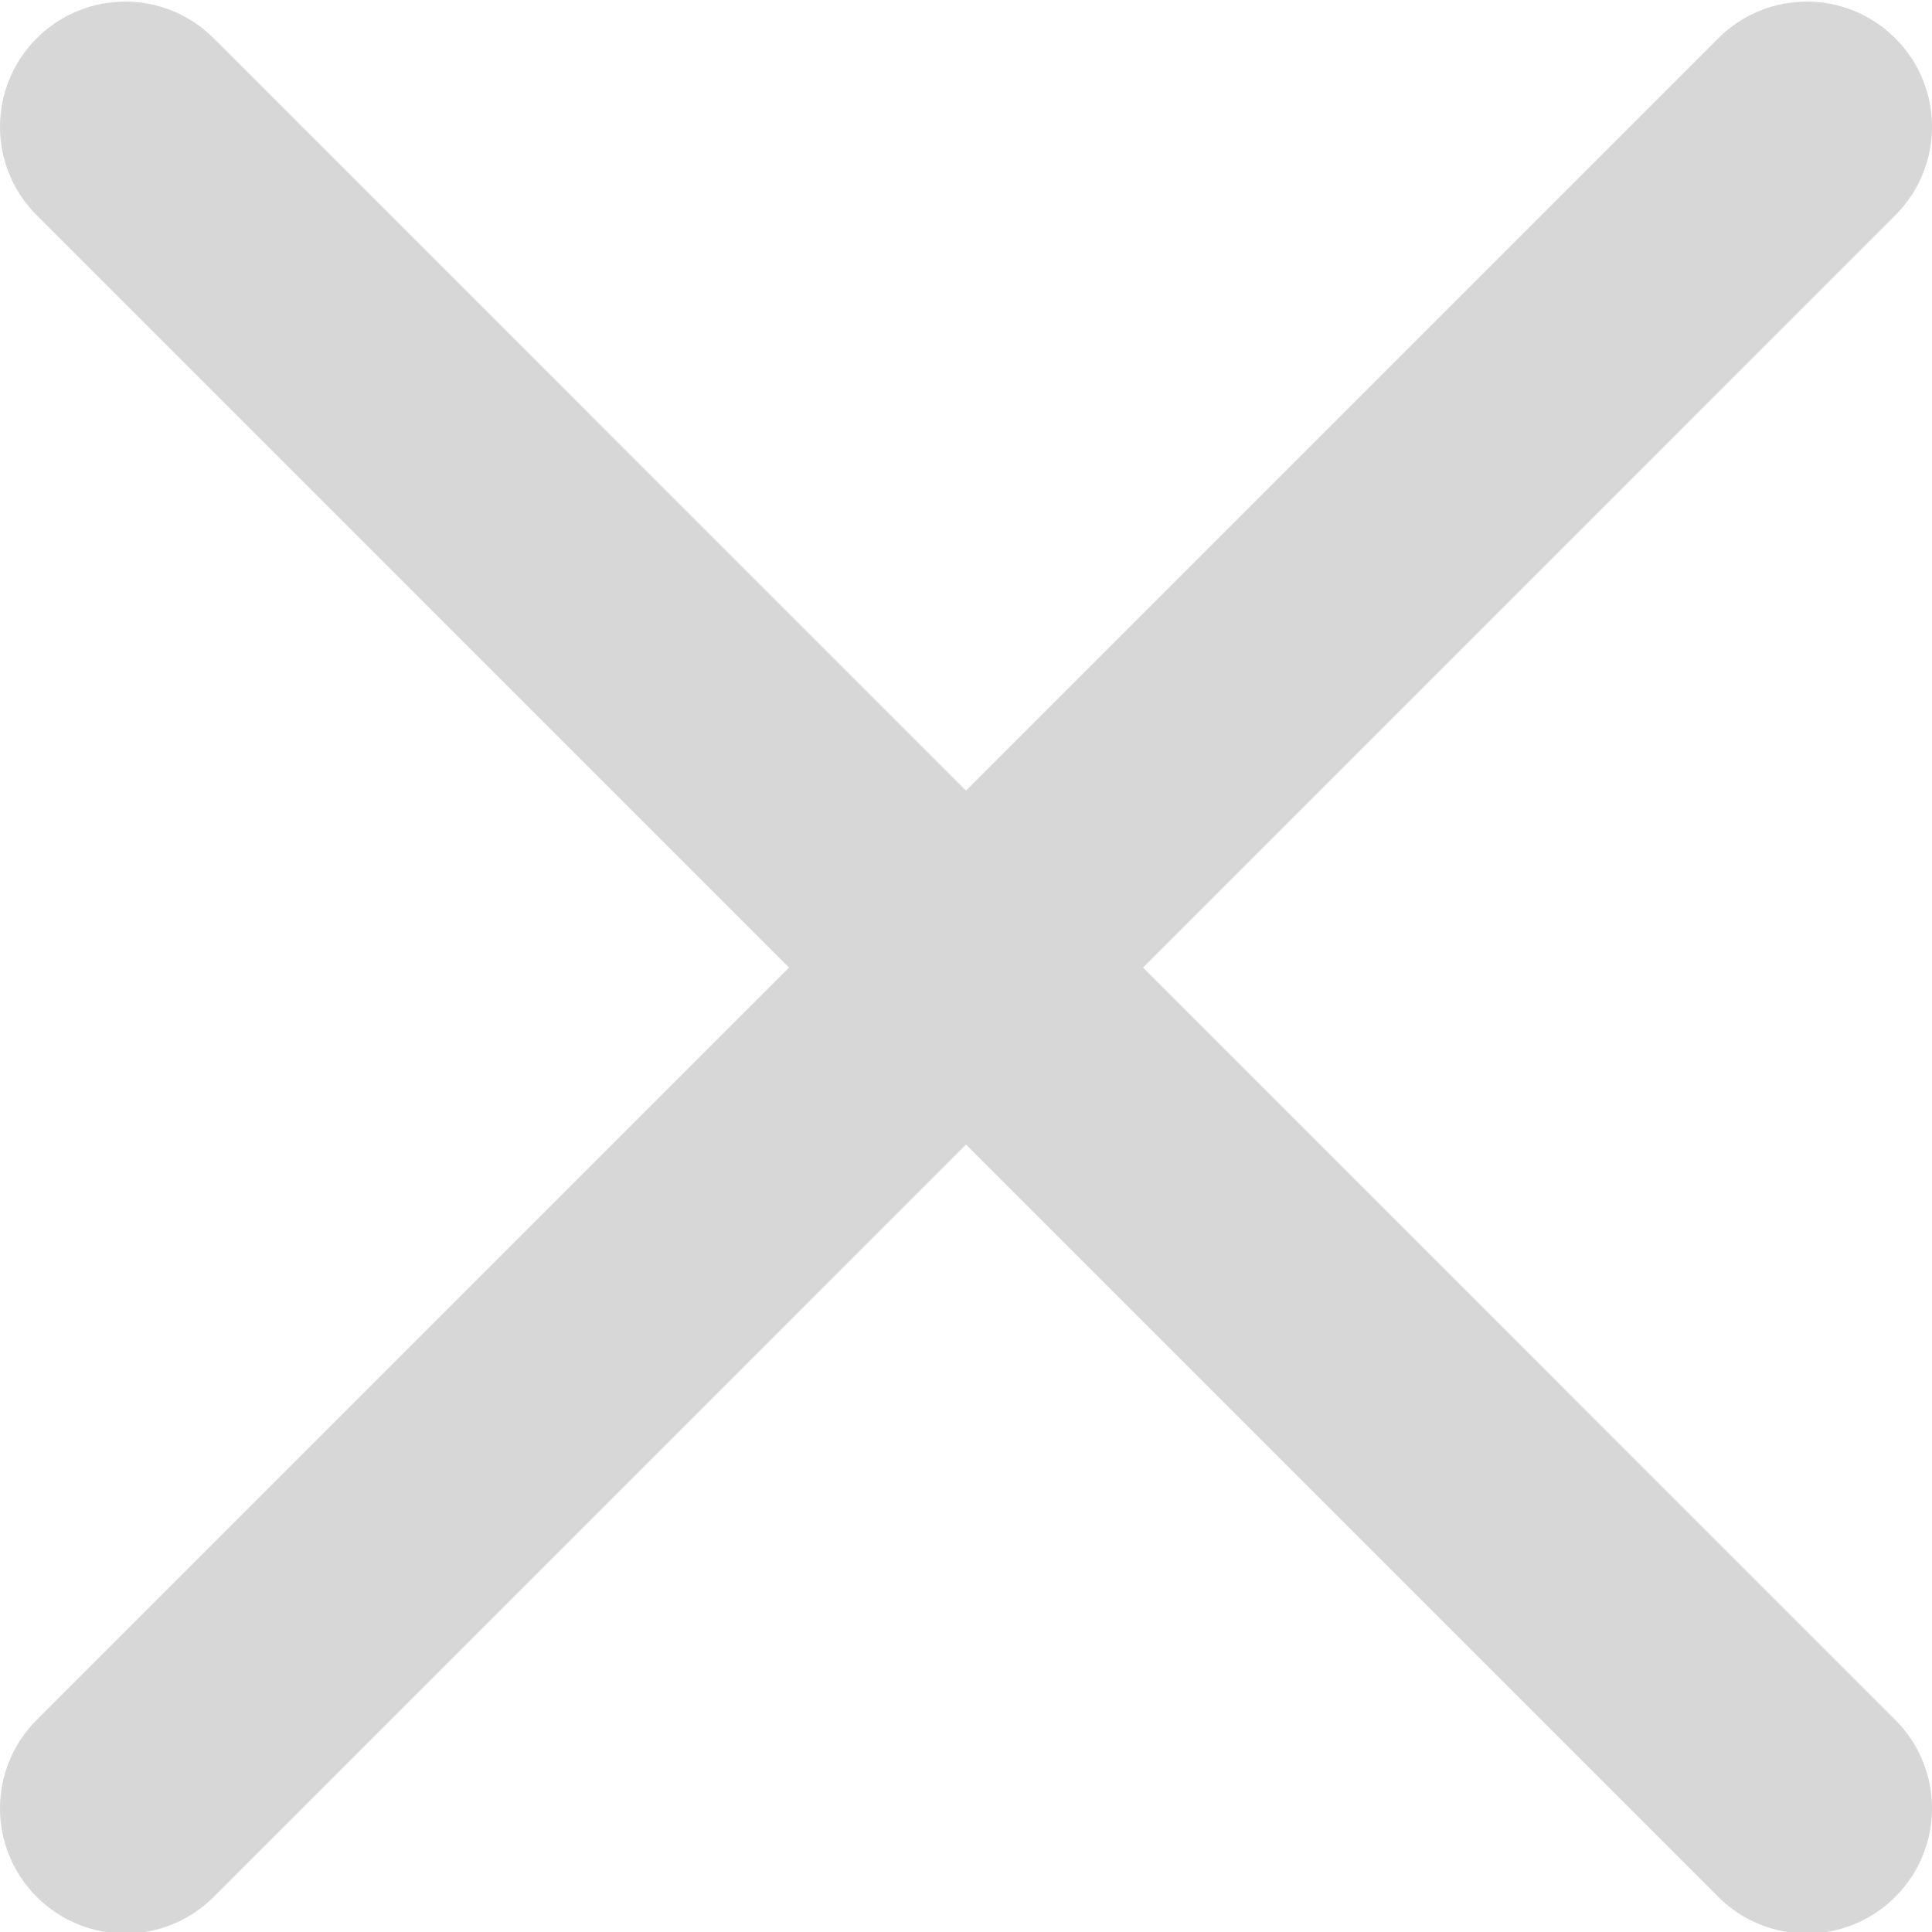
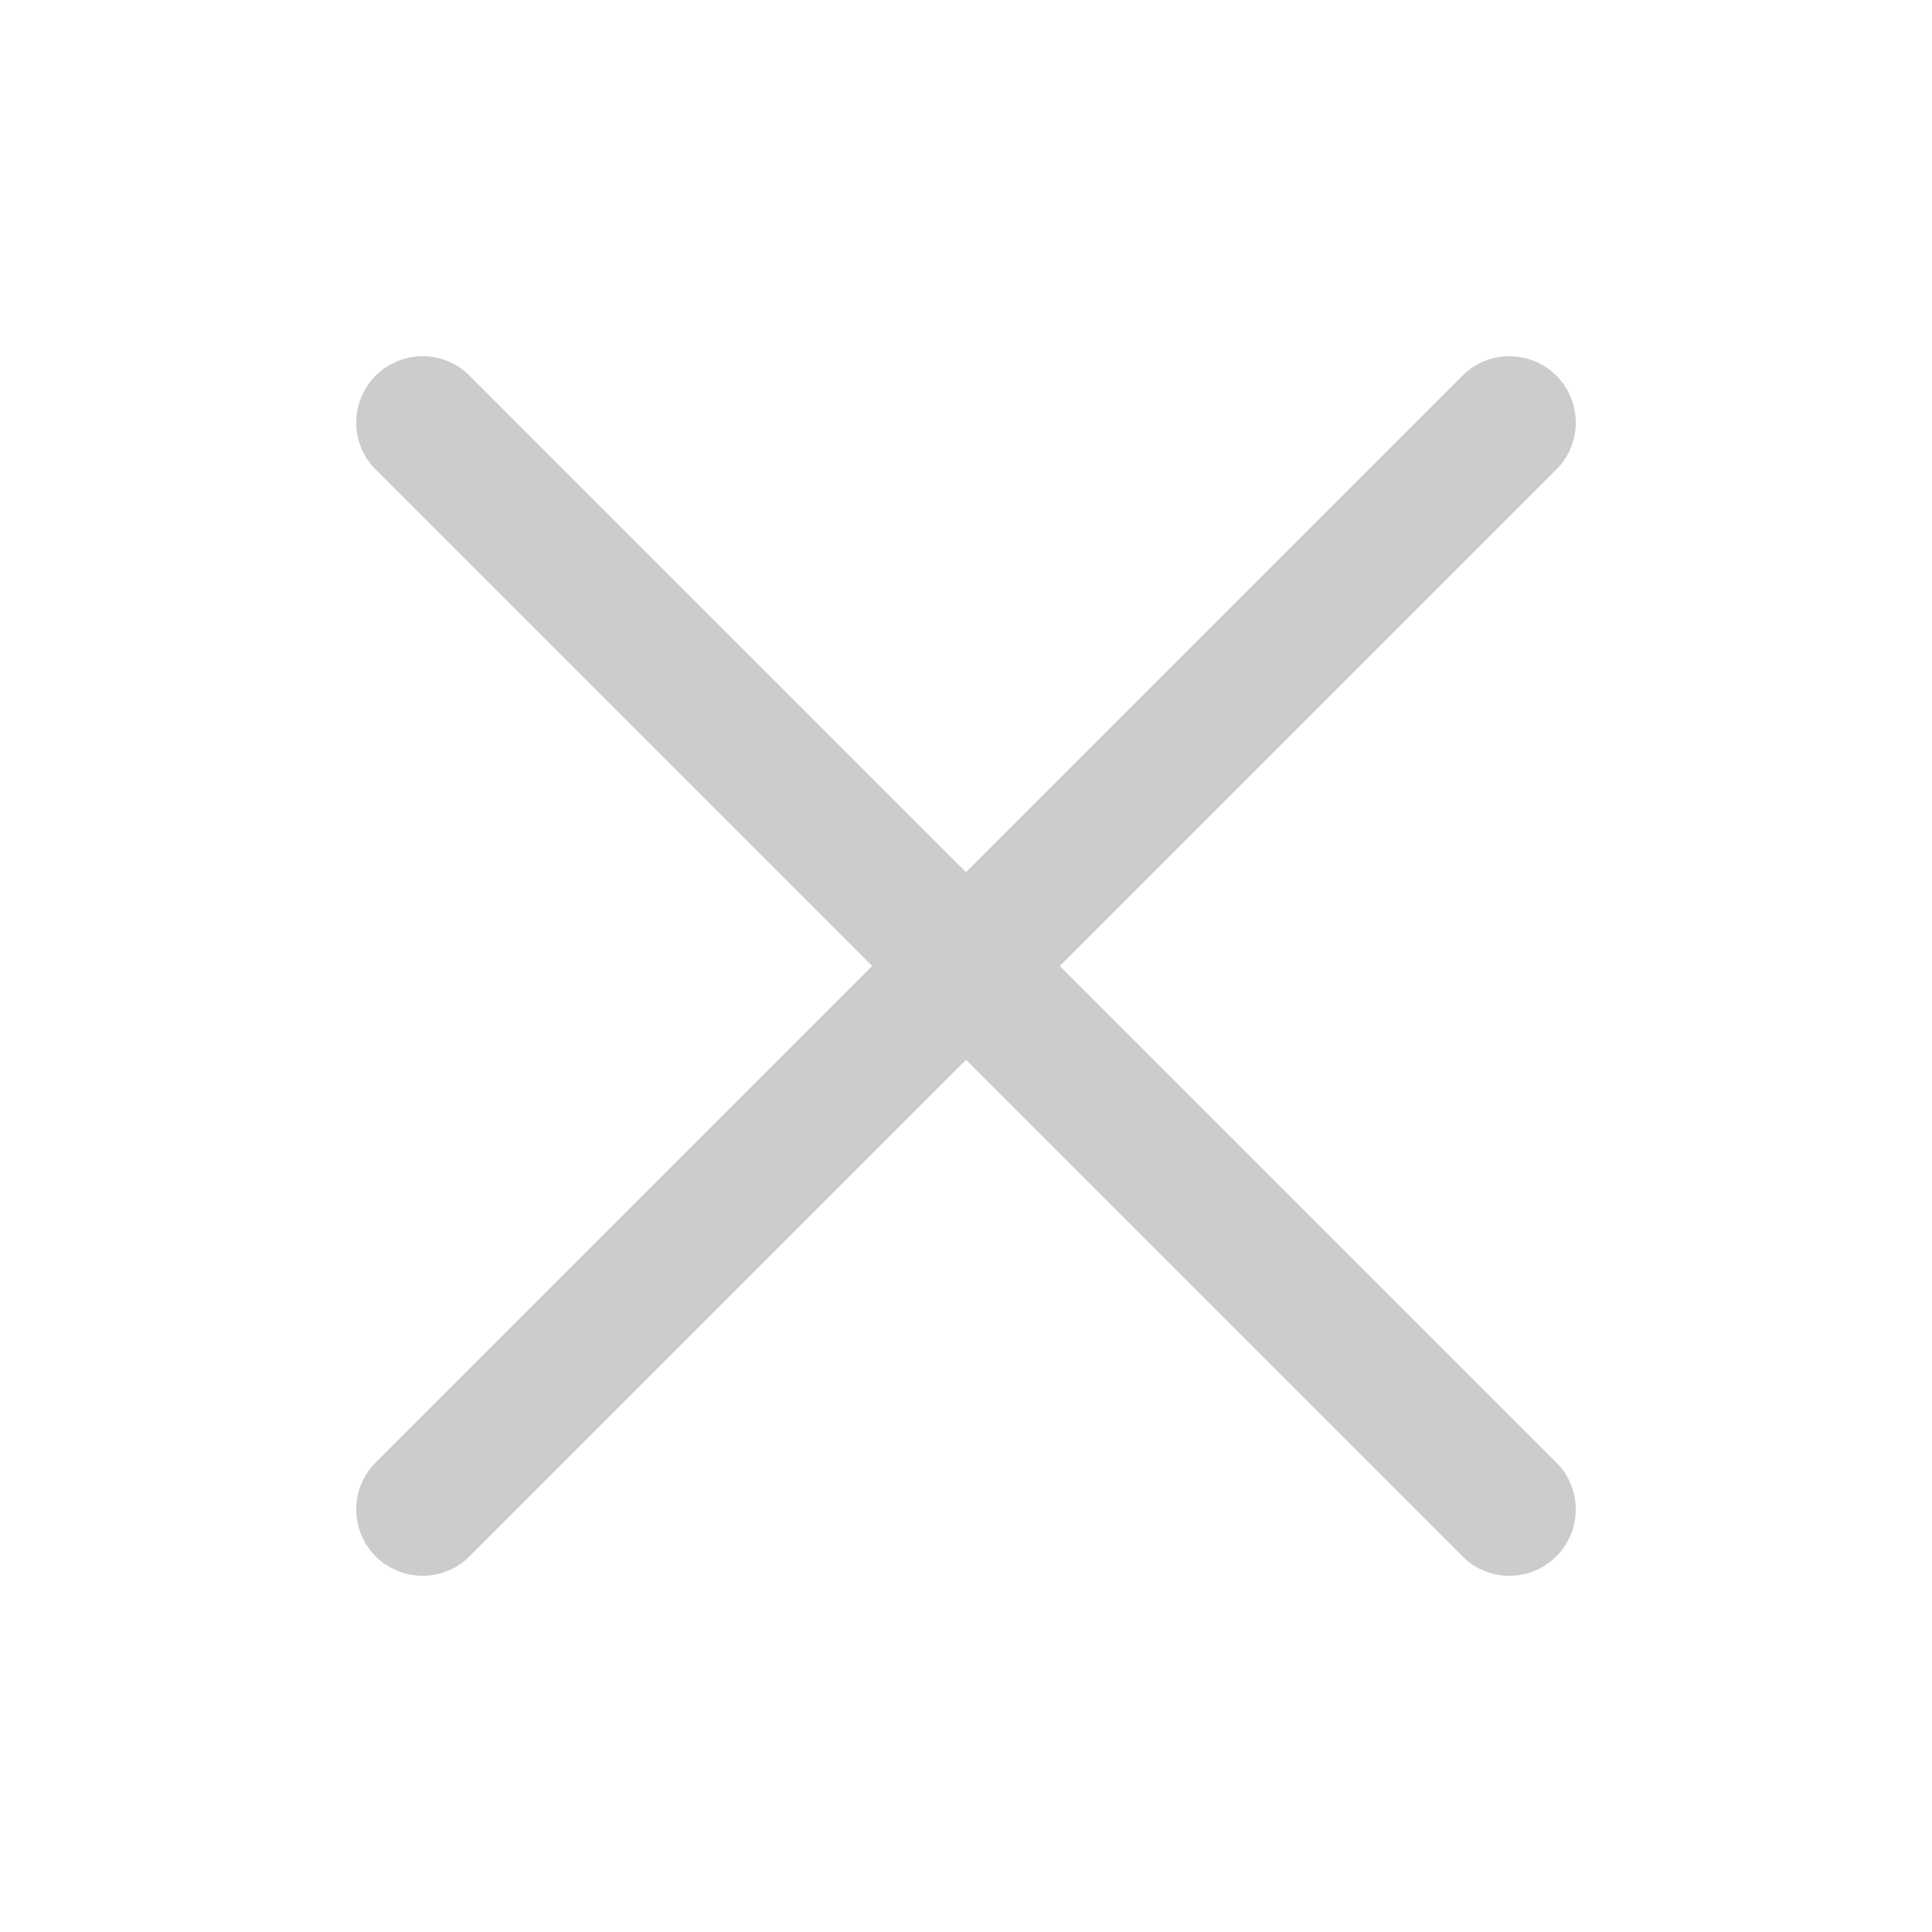
- <svg xmlns="http://www.w3.org/2000/svg" height="512px" viewBox="0 0 329.269 329" width="512px">
-   <g>
-     <path d="m194.801 164.77 128.211-128.215c8.344-8.34 8.344-21.824 0-30.164-8.34-8.34-21.824-8.34-30.164 0l-128.215 128.215-128.211-128.215c-8.344-8.34-21.824-8.34-30.164 0-8.344 8.34-8.344 21.824 0 30.164l128.211 128.215-128.211 128.215c-8.344 8.34-8.344 21.824 0 30.164 4.156 4.16 9.621 6.25 15.082 6.25 5.461 0 10.922-2.09 15.082-6.25l128.211-128.215 128.215 128.215c4.16 4.16 9.621 6.25 15.082 6.25 5.461 0 10.922-2.09 15.082-6.25 8.344-8.34 8.344-21.824 0-30.164zm0 0" data-original="#000000" class="active-path" data-old_color="#000000" fill="#D7D7D7" />
-   </g>
+ <svg xmlns="http://www.w3.org/2000/svg" width="16" height="16" viewBox="0 0 16 16">
+   <path d="M3.5 3.5L12.5 12.5M12.5 3.5L3.5 12.5" fill="none" stroke="#cccccc" stroke-width="1.1" stroke-linecap="round" />
</svg>
